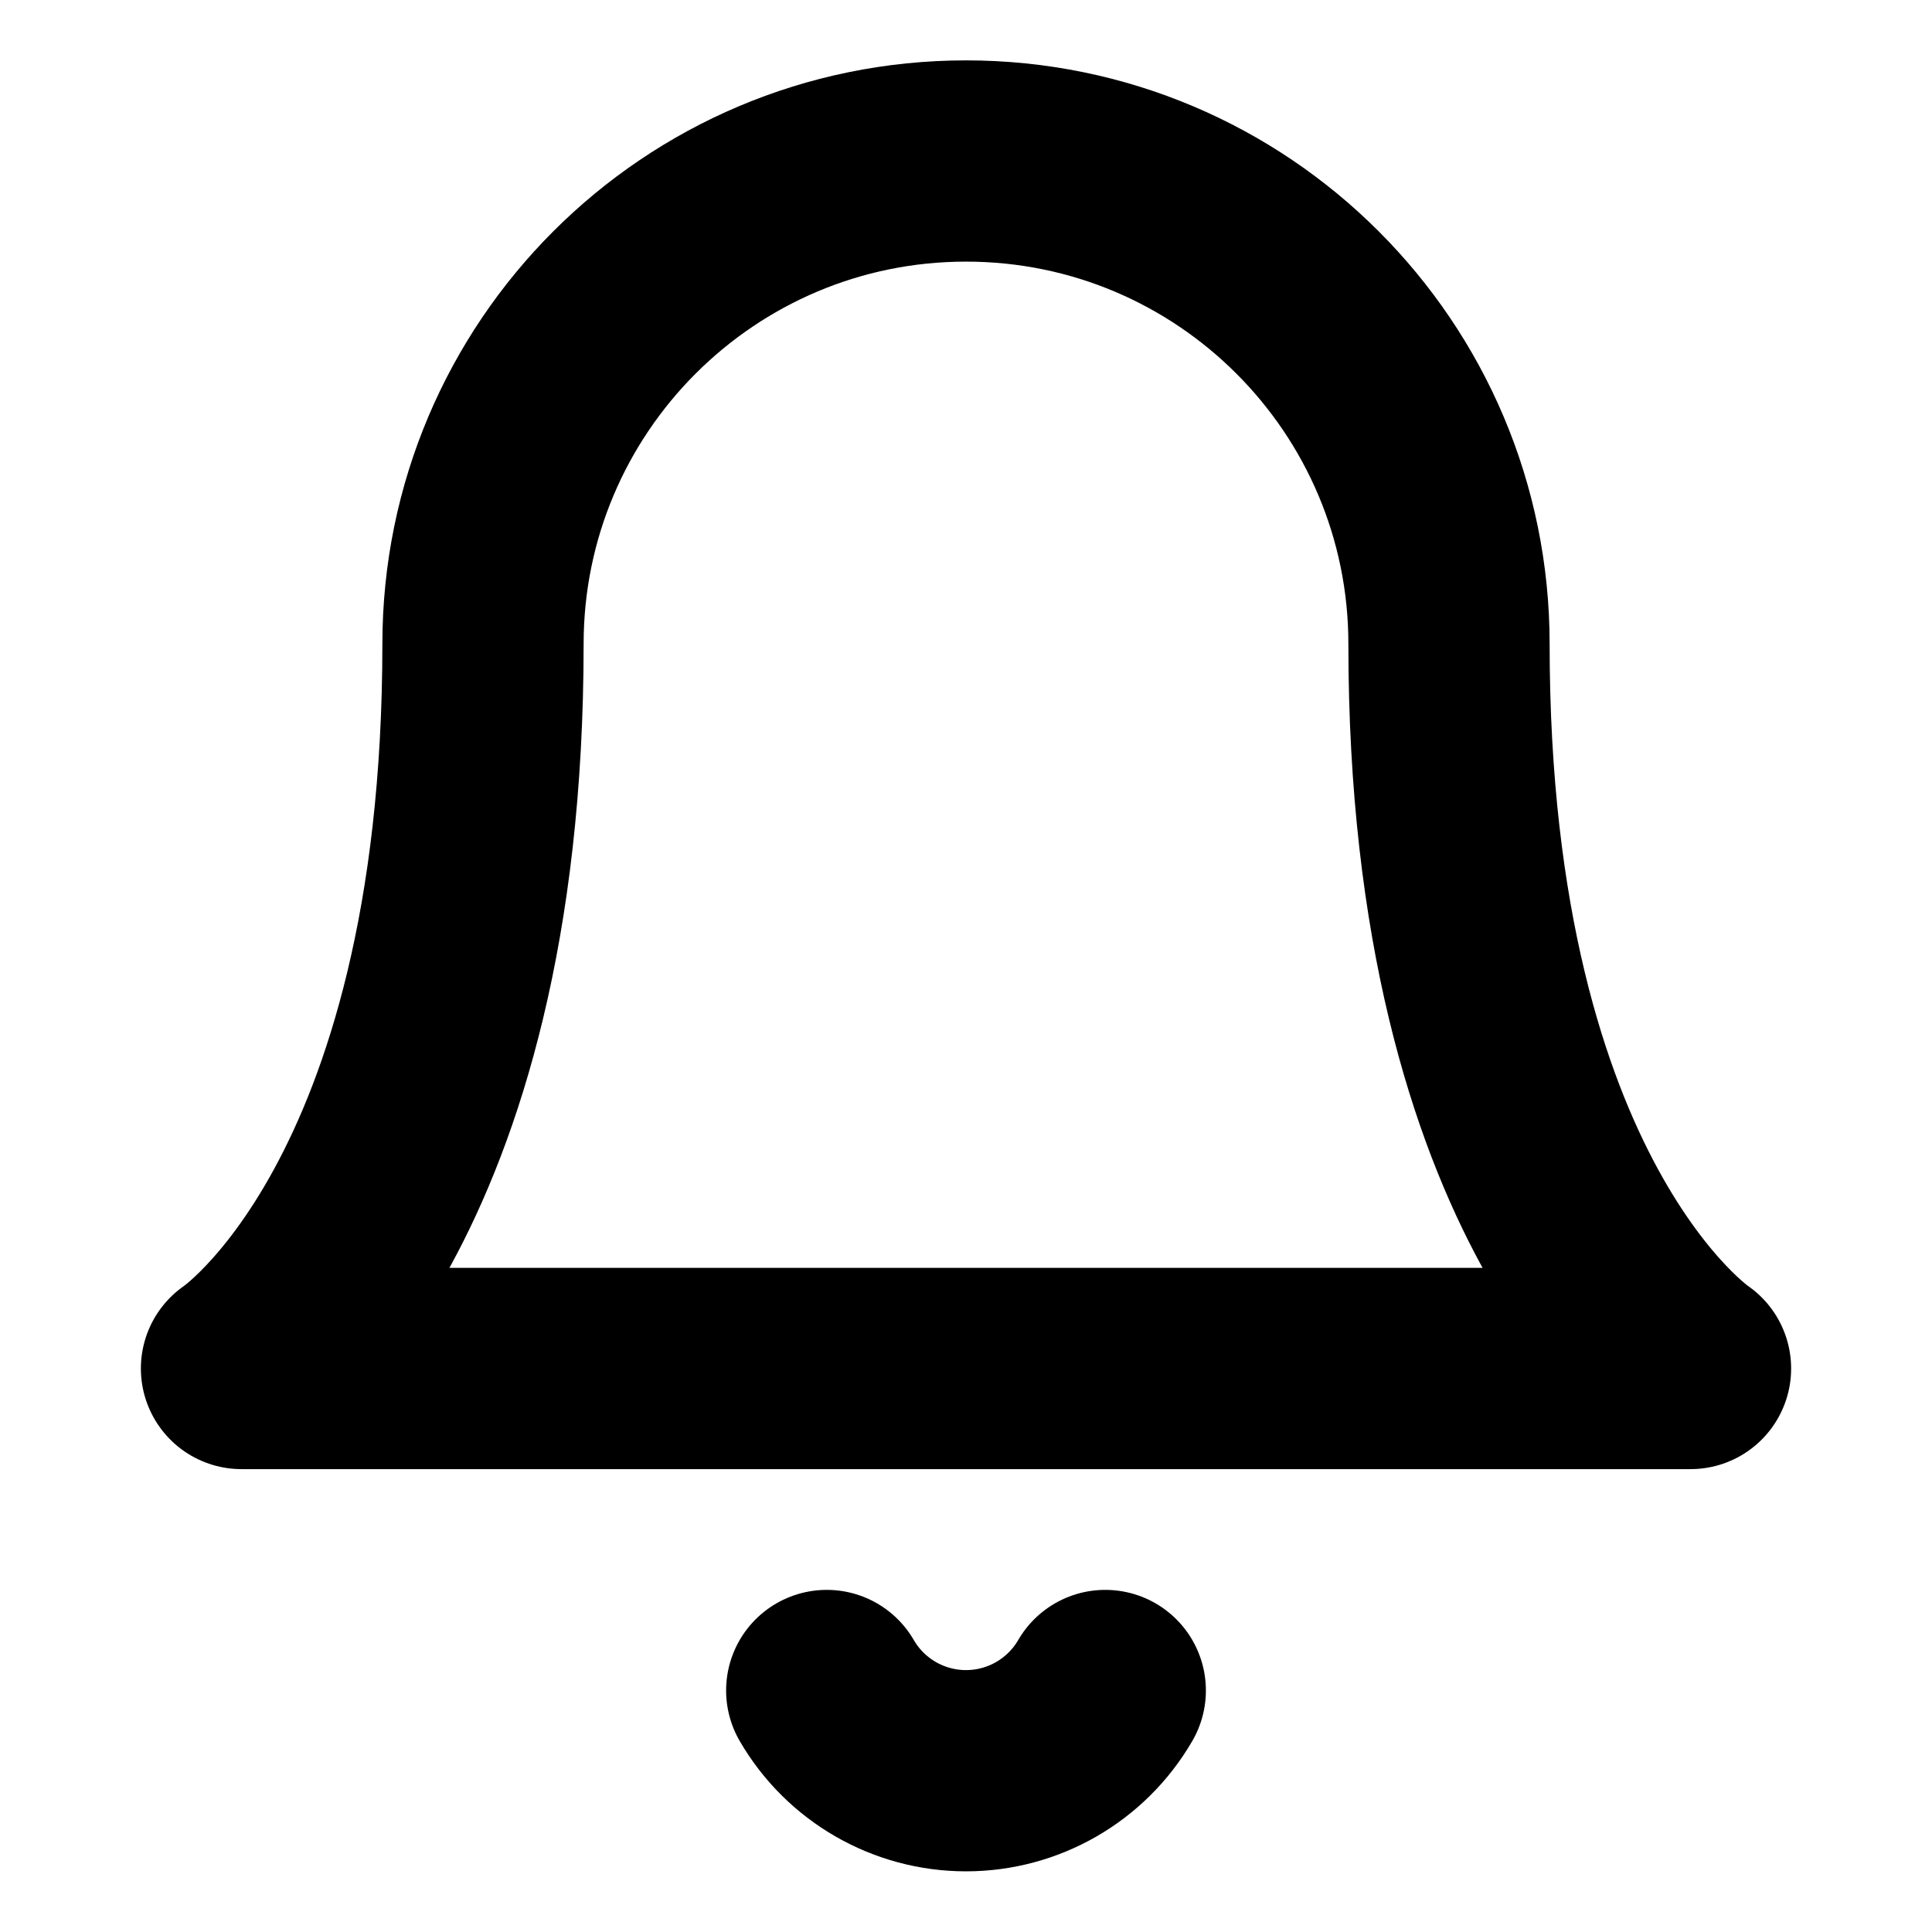
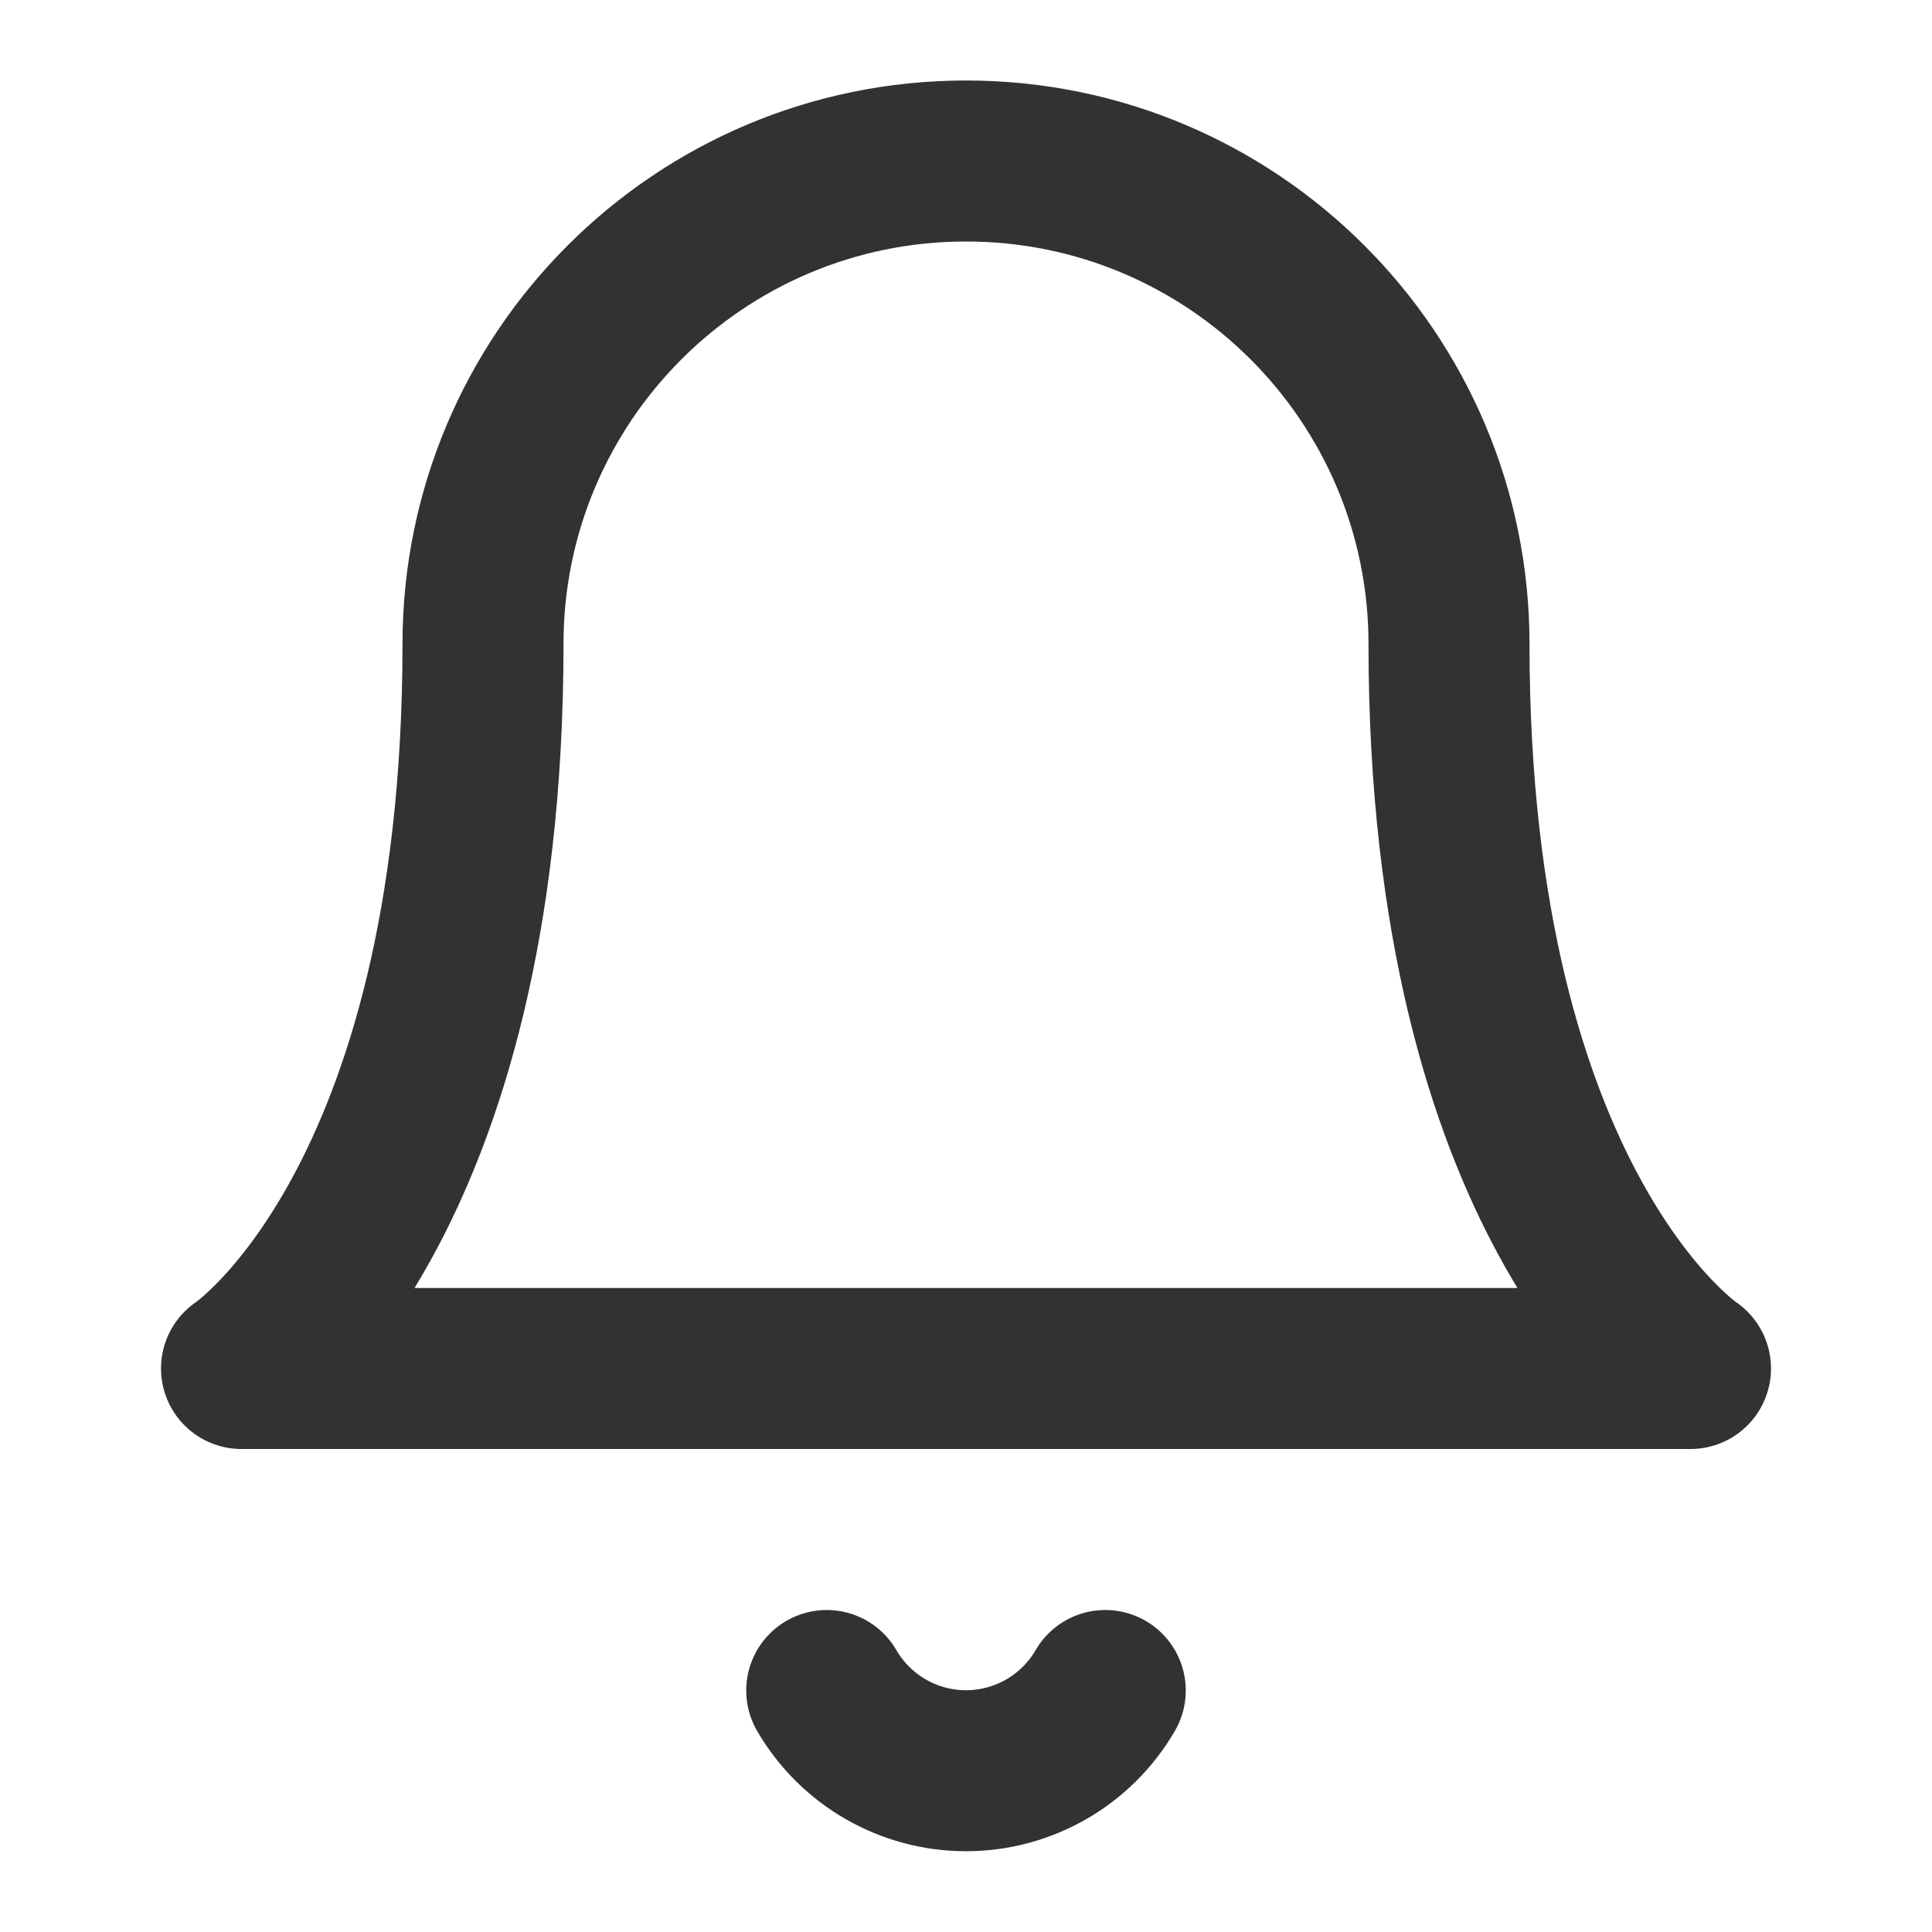
- <svg xmlns="http://www.w3.org/2000/svg" width="24" height="24" viewBox="0 0 24 24" fill="none" stroke="currentColor" stroke-width="2.5" stroke-linecap="round" stroke-linejoin="round" class="feather feather-bell">
+ <svg xmlns="http://www.w3.org/2000/svg" width="24" height="24" viewBox="0 0 24 24" fill="none" stroke="#323232" stroke-width="2" stroke-linecap="round" stroke-linejoin="round" class="feather feather-bell">
  <path d="M18 8A6 6 0 0 0 6 8c0 7-3 9-3 9h18s-3-2-3-9" />
  <path d="M13.73 21a2 2 0 0 1-3.46 0" />
</svg>
